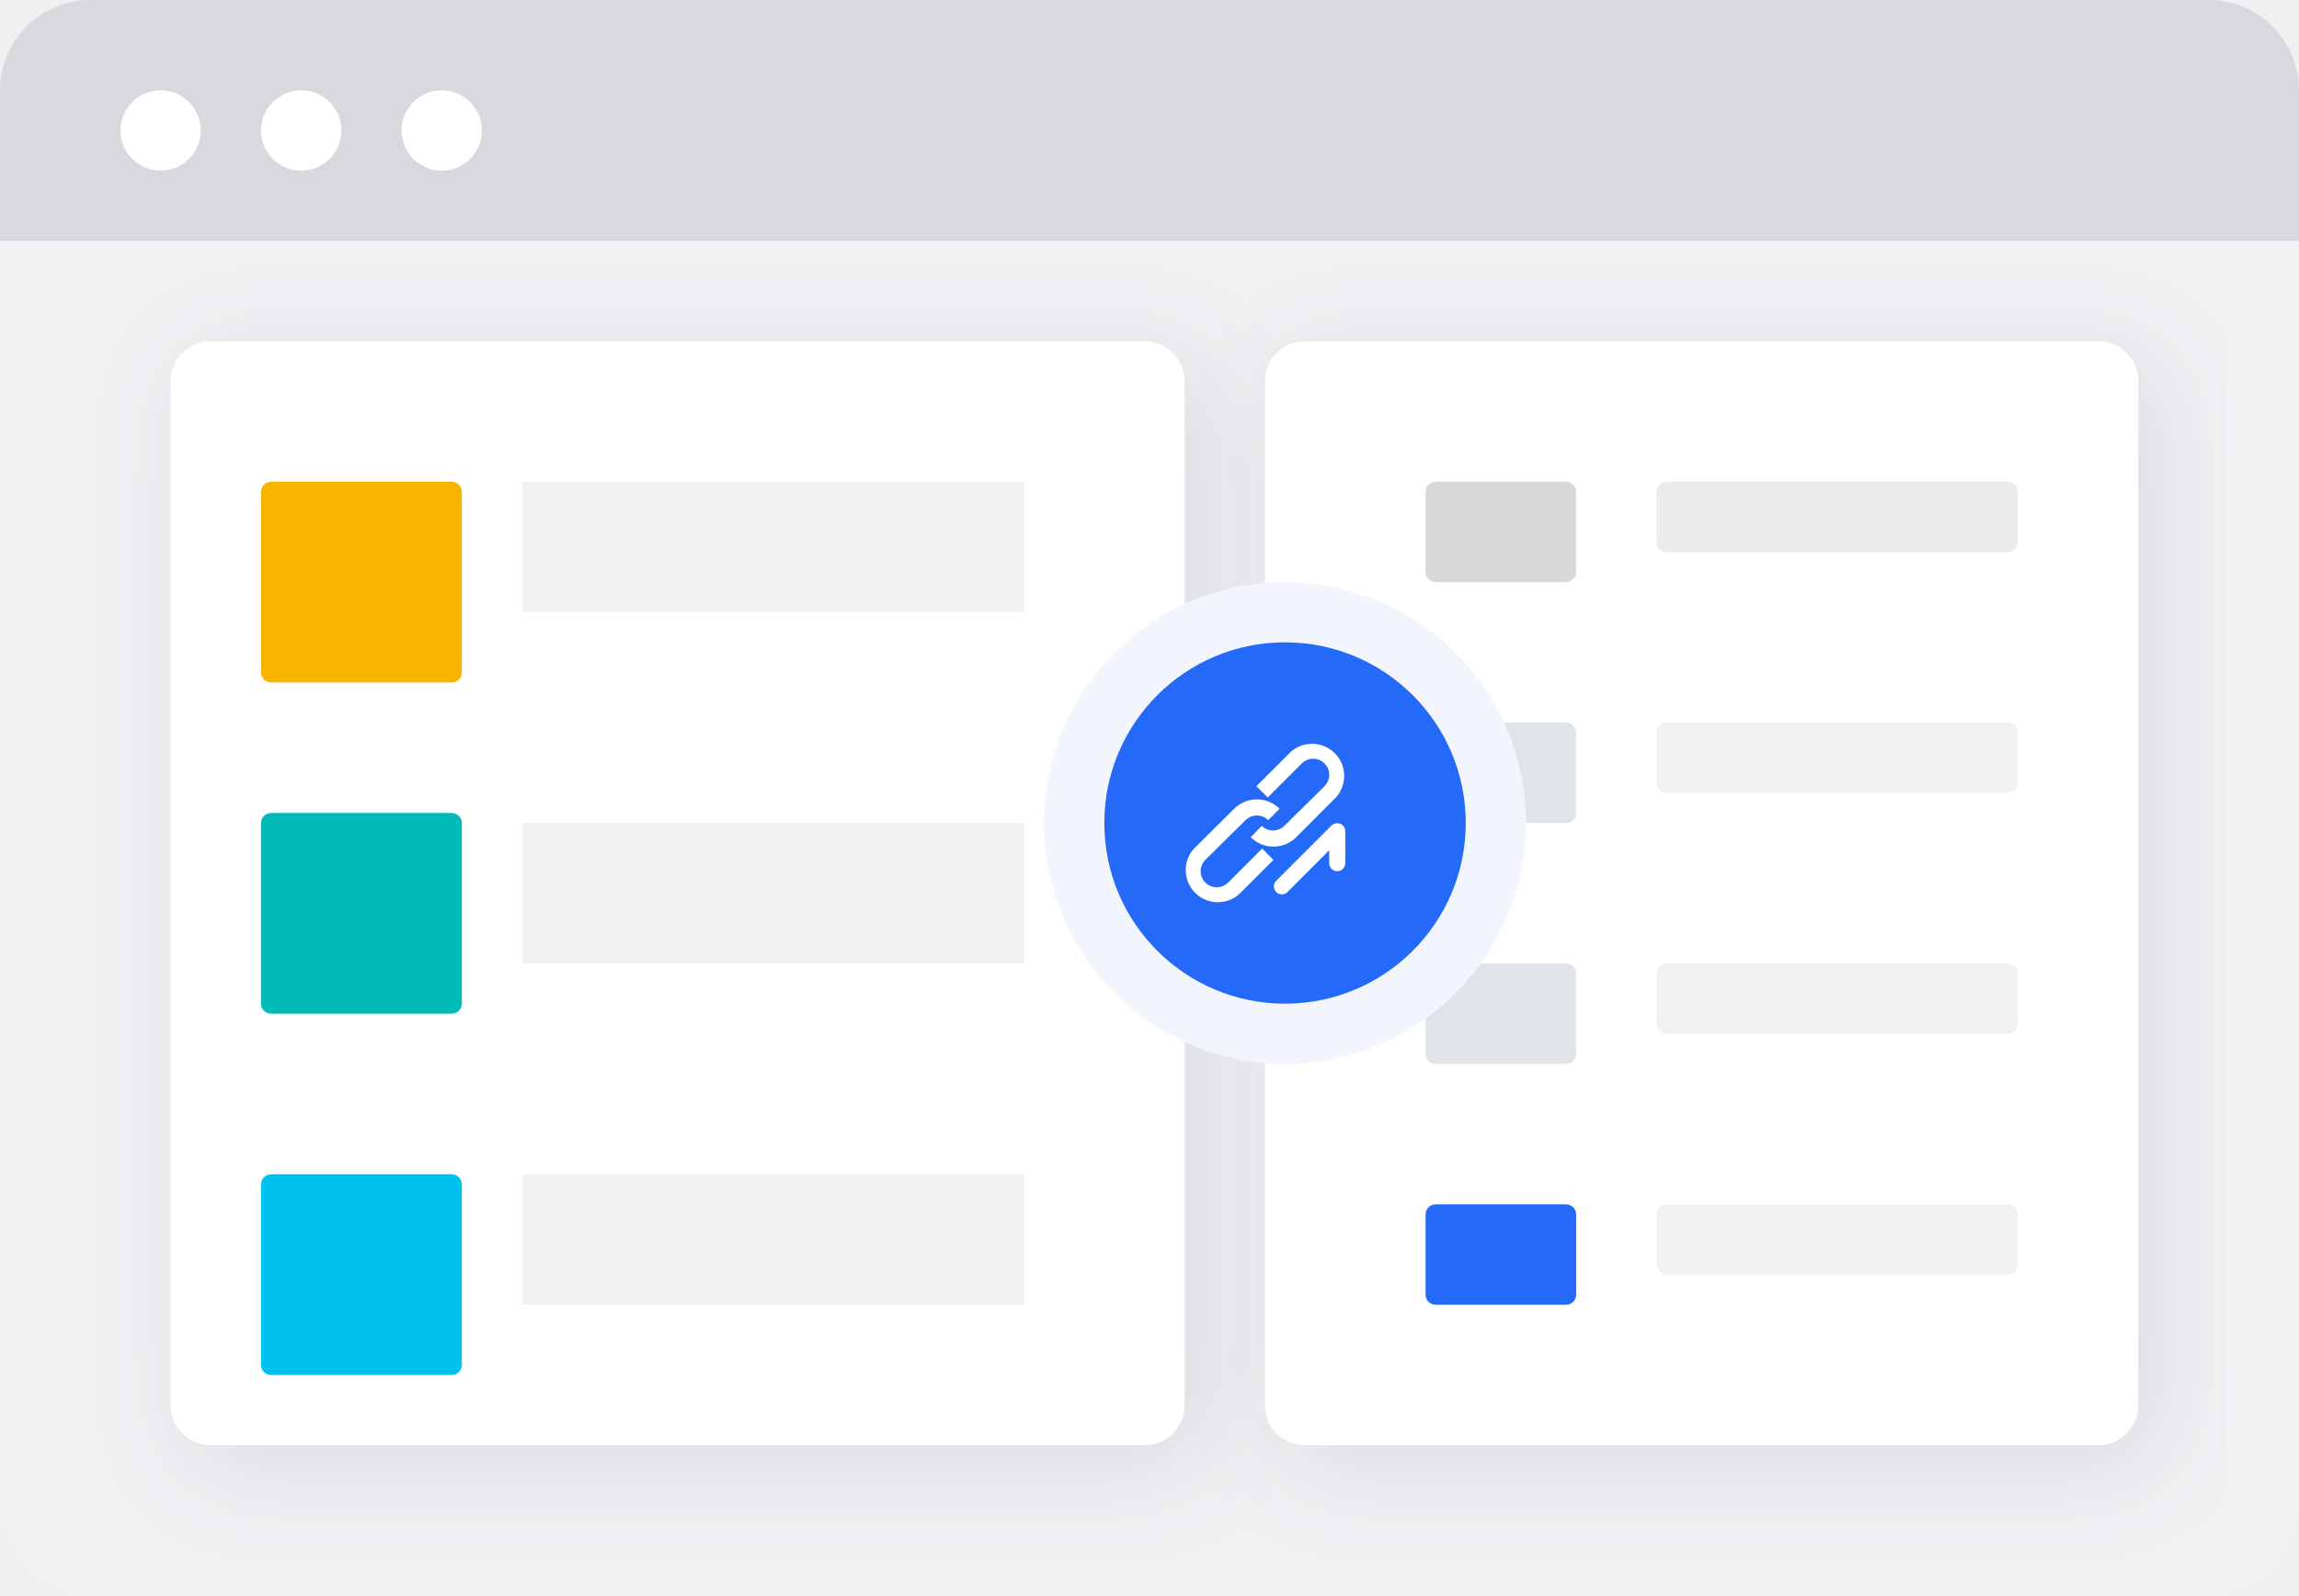
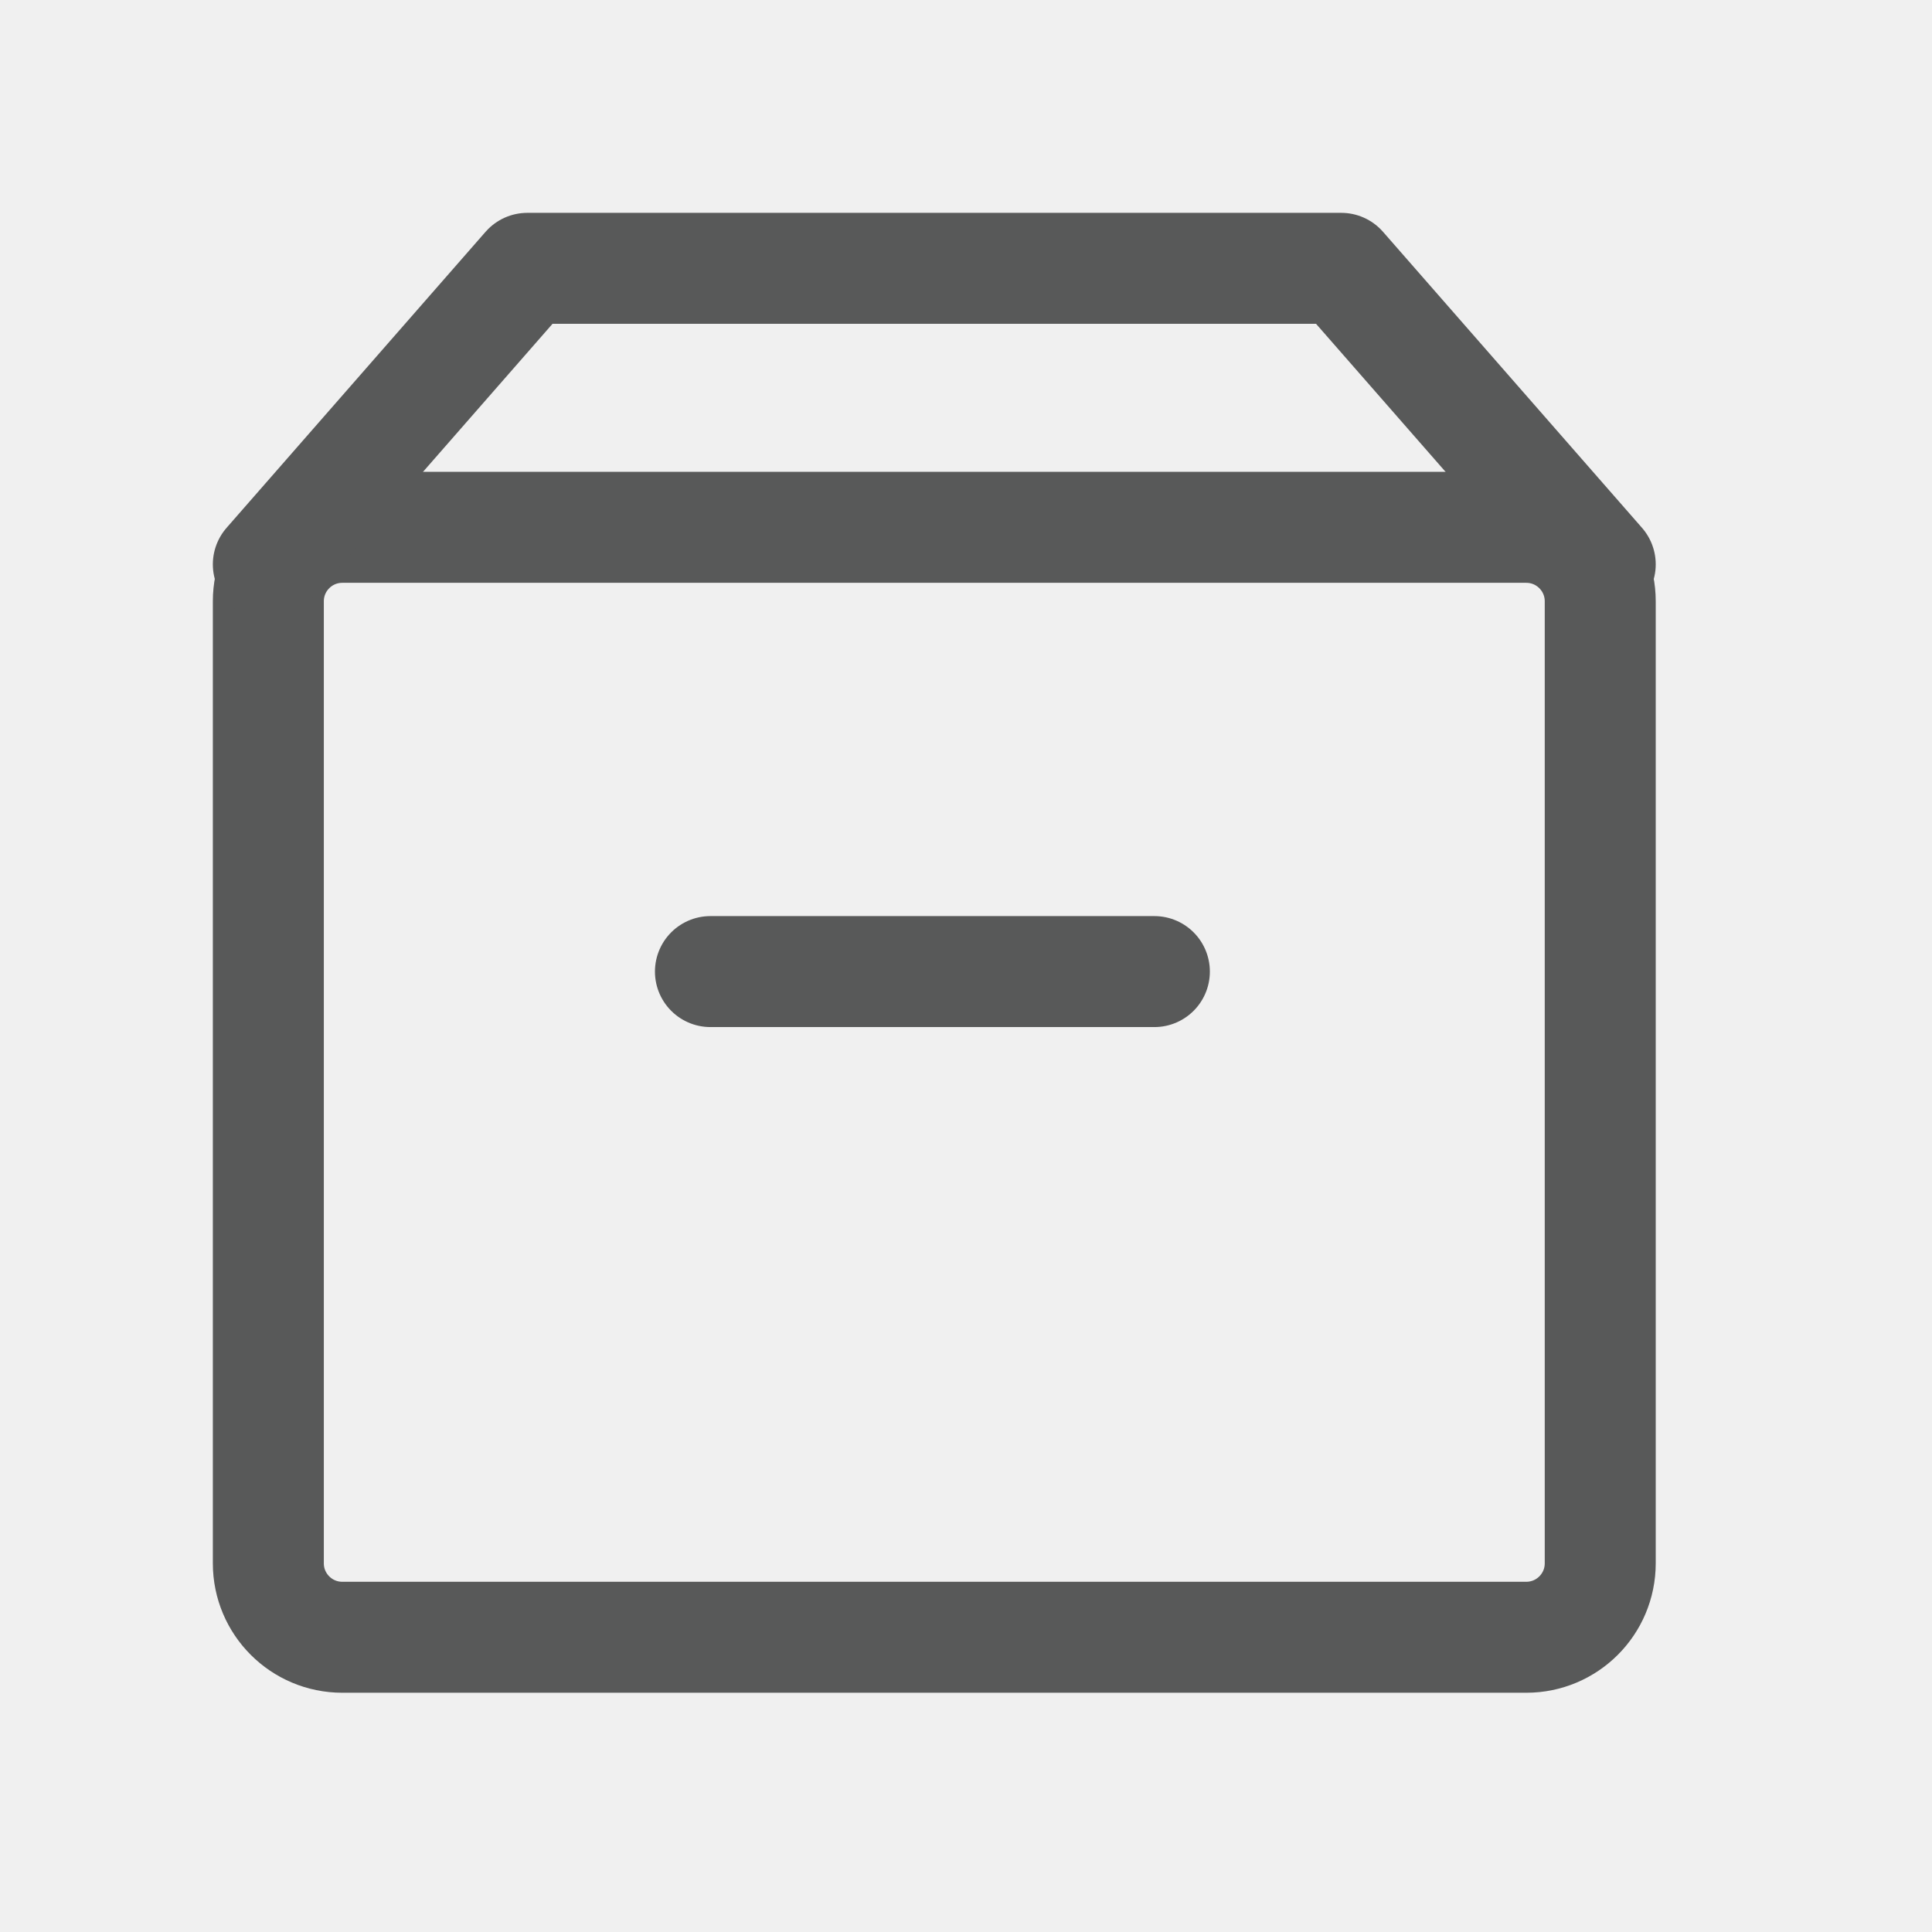
- <svg xmlns="http://www.w3.org/2000/svg" xmlns:xlink="http://www.w3.org/1999/xlink" width="229px" height="159px" viewBox="0 0 229 159" version="1.1">
+ <svg xmlns="http://www.w3.org/2000/svg" xmlns:xlink="http://www.w3.org/1999/xlink" width="18px" height="18px" viewBox="0 0 18 18" version="1.1">
  <defs>
-     <rect id="path-1" x="0" y="0" width="229" height="159" rx="9" />
-     <rect id="path-3" x="17" y="34" width="101" height="110" rx="4" />
-     <filter x="-13.9%" y="-12.7%" width="131.7%" height="129.1%" filterUnits="objectBoundingBox" id="filter-4">
-       <feOffset dx="2" dy="2" in="SourceAlpha" result="shadowOffsetOuter1" />
-       <feGaussianBlur stdDeviation="5" in="shadowOffsetOuter1" result="shadowBlurOuter1" />
-       <feColorMatrix values="0 0 0 0 0.179   0 0 0 0 0.181   0 0 0 0 0.302  0 0 0 0.116 0" type="matrix" in="shadowBlurOuter1" />
-     </filter>
-     <rect id="path-5" x="126" y="34" width="87" height="110" rx="4" />
-     <filter x="-16.1%" y="-12.7%" width="136.8%" height="129.1%" filterUnits="objectBoundingBox" id="filter-6">
-       <feOffset dx="2" dy="2" in="SourceAlpha" result="shadowOffsetOuter1" />
-       <feGaussianBlur stdDeviation="5" in="shadowOffsetOuter1" result="shadowBlurOuter1" />
-       <feColorMatrix values="0 0 0 0 0.179   0 0 0 0 0.181   0 0 0 0 0.302  0 0 0 0.116 0" type="matrix" in="shadowBlurOuter1" />
-     </filter>
+     <rect id="path-1" x="0" y="0" width="18" height="18" />
  </defs>
-   <g id="git面板" stroke="none" stroke-width="1" fill="none" fill-rule="evenodd">
-     <g id="git" transform="translate(-577, -267)">
-       <g id="编组-31" transform="translate(577, 267)">
+   <g id="页面-1" stroke="none" stroke-width="1" fill="none" fill-rule="evenodd">
+     <g id="画板" transform="translate(-263, -326)">
+       <g id="推送" transform="translate(263, 326)">
        <mask id="mask-2" fill="white">
          <use xlink:href="#path-1" />
        </mask>
-         <use id="蒙版" fill="#F0F1F3" xlink:href="#path-1" />
-         <rect id="矩形" fill="#D7D9DF" mask="url(#mask-2)" x="0" y="0" width="229" height="24" />
-         <circle id="椭圆形" fill="#FFFFFF" mask="url(#mask-2)" cx="16" cy="13" r="4" />
-         <circle id="椭圆形备份-5" fill="#FFFFFF" mask="url(#mask-2)" cx="30" cy="13" r="4" />
-         <circle id="椭圆形备份-7" fill="#FFFFFF" mask="url(#mask-2)" cx="44" cy="13" r="4" />
-         <g id="矩形备份-13" mask="url(#mask-2)">
-           <use fill="black" fill-opacity="1" filter="url(#filter-4)" xlink:href="#path-3" />
-           <use fill="#FFFFFF" fill-rule="evenodd" xlink:href="#path-3" />
-         </g>
-         <g id="矩形备份-27" mask="url(#mask-2)">
-           <use fill="black" fill-opacity="1" filter="url(#filter-6)" xlink:href="#path-5" />
-           <use fill="#FFFFFF" fill-rule="evenodd" xlink:href="#path-5" />
-         </g>
-         <rect id="矩形备份-14" fill="#F7B500" mask="url(#mask-2)" x="26" y="48" width="20" height="20" rx="1" />
-         <rect id="矩形备份-36" fill="#00BBB7" mask="url(#mask-2)" x="26" y="81" width="20" height="20" rx="1" />
-         <rect id="矩形备份-37" fill="#00C2EF" mask="url(#mask-2)" x="26" y="117" width="20" height="20" rx="1" />
-         <rect id="矩形备份-28" fill="#D8D8D8" mask="url(#mask-2)" x="142" y="48" width="15" height="10" rx="1" />
-         <rect id="矩形备份-32" fill="#D8D8D8" opacity="0.523" mask="url(#mask-2)" x="165" y="48" width="36" height="7" rx="1" />
-         <path d="M52,48 L102,48 L102,61 L52,61 L52,48 Z" id="矩形备份-15" fill="#E0E4E8" opacity="0.5" mask="url(#mask-2)" />
-         <path d="M52,82 L102,82 L102,96 L52,96 L52,82 Z" id="矩形备份-16" fill="#E0E4E8" opacity="0.5" mask="url(#mask-2)" />
-         <path d="M52,117 L102,117 L102,130 L52,130 L52,117 Z" id="矩形备份-17" fill="#E0E4E8" opacity="0.5" mask="url(#mask-2)" />
-         <rect id="矩形备份-29" fill="#E0E4E8" mask="url(#mask-2)" x="142" y="72" width="15" height="10" rx="1" />
-         <rect id="矩形备份-33" fill="#E0E4E8" opacity="0.523" mask="url(#mask-2)" x="165" y="72" width="36" height="7" rx="1" />
-         <rect id="矩形备份-30" fill="#E0E4E8" mask="url(#mask-2)" x="142" y="96" width="15" height="10" rx="1" />
-         <rect id="矩形备份-34" fill="#E0E4E8" opacity="0.523" mask="url(#mask-2)" x="165" y="96" width="36" height="7" rx="1" />
-         <rect id="矩形备份-31" fill="#2469F7" mask="url(#mask-2)" x="142" y="120" width="15" height="10" rx="1" />
-         <rect id="矩形备份-35" fill="#E0E4E8" opacity="0.523" mask="url(#mask-2)" x="165" y="120" width="36" height="7" rx="1" />
-         <g id="编组-29" mask="url(#mask-2)">
-           <g transform="translate(110, 64)">
-             <circle id="椭圆形备份-9" stroke="#F2F5FB" stroke-width="6" fill="#2469F7" cx="18" cy="18" r="21" />
-             <g id="向上关联" stroke="none" stroke-width="1" fill="none" transform="translate(8, 10)">
-               <rect id="矩形" fill="#000000" fill-rule="nonzero" opacity="0" x="0" y="0" width="16" height="16" />
-               <path d="M8.848,11.672 L7.72,10.544 L4.328,13.936 C3.703,14.561 2.689,14.561 2.064,13.936 C1.439,13.311 1.439,12.297 2.064,11.672 L6.064,7.72 C6.688,7.1 7.696,7.1 8.32,7.72 L9.456,6.584 C8.856,5.983 8.041,5.645 7.192,5.645 C6.343,5.645 5.528,5.983 4.928,6.584 L0.936,10.544 C-0.21,11.808 -0.162,13.749 1.045,14.955 C2.251,16.162 4.192,16.21 5.456,15.064 L8.848,11.672 Z M10.544,0.936 L7.152,4.328 L8.28,5.456 L11.672,2.064 C12.076,1.66 12.666,1.502 13.218,1.65 C13.771,1.798 14.202,2.229 14.35,2.782 C14.498,3.334 14.34,3.924 13.936,4.328 L9.936,8.28 C9.312,8.9 8.304,8.9 7.68,8.28 L6.584,9.416 C7.184,10.017 7.999,10.355 8.848,10.355 C9.697,10.355 10.512,10.017 11.112,9.416 L15.064,5.456 C16.21,4.192 16.162,2.251 14.955,1.045 C13.749,-0.162 11.808,-0.21 10.544,0.936 Z M14.648,8.232 L9.048,13.832 C8.809,14.15 8.841,14.596 9.122,14.878 C9.404,15.159 9.85,15.191 10.168,14.952 L14.4,10.712 L14.4,12 C14.4,12.286 14.552,12.55 14.8,12.693 C15.048,12.836 15.352,12.836 15.6,12.693 C15.848,12.55 16,12.286 16,12 L16,8.8 C15.993,8.485 15.802,8.203 15.512,8.08 C15.317,8 15.099,8 14.904,8.08 C14.81,8.114 14.723,8.166 14.648,8.232 L14.648,8.232 Z" id="形状" fill="#FFFFFF" fill-rule="nonzero" />
-             </g>
+         <g id="矩形备份-4" />
+         <g id="编组" mask="url(#mask-2)" stroke="#585959" stroke-linejoin="round" stroke-width="1.034">
+           <g transform="translate(2.5, 2.5)">
+             <rect id="矩形" x="0" y="2.413" width="12.409" height="10.341" rx="0.689" />
+             <line x1="4.119" y1="6.552" x2="8.255" y2="6.552" id="路径" stroke-linecap="round" />
+             <polyline id="路径" stroke-linecap="round" points="0 2.758 2.413 0 9.996 0 12.409 2.758" />
          </g>
        </g>
      </g>
    </g>
  </g>
</svg>
